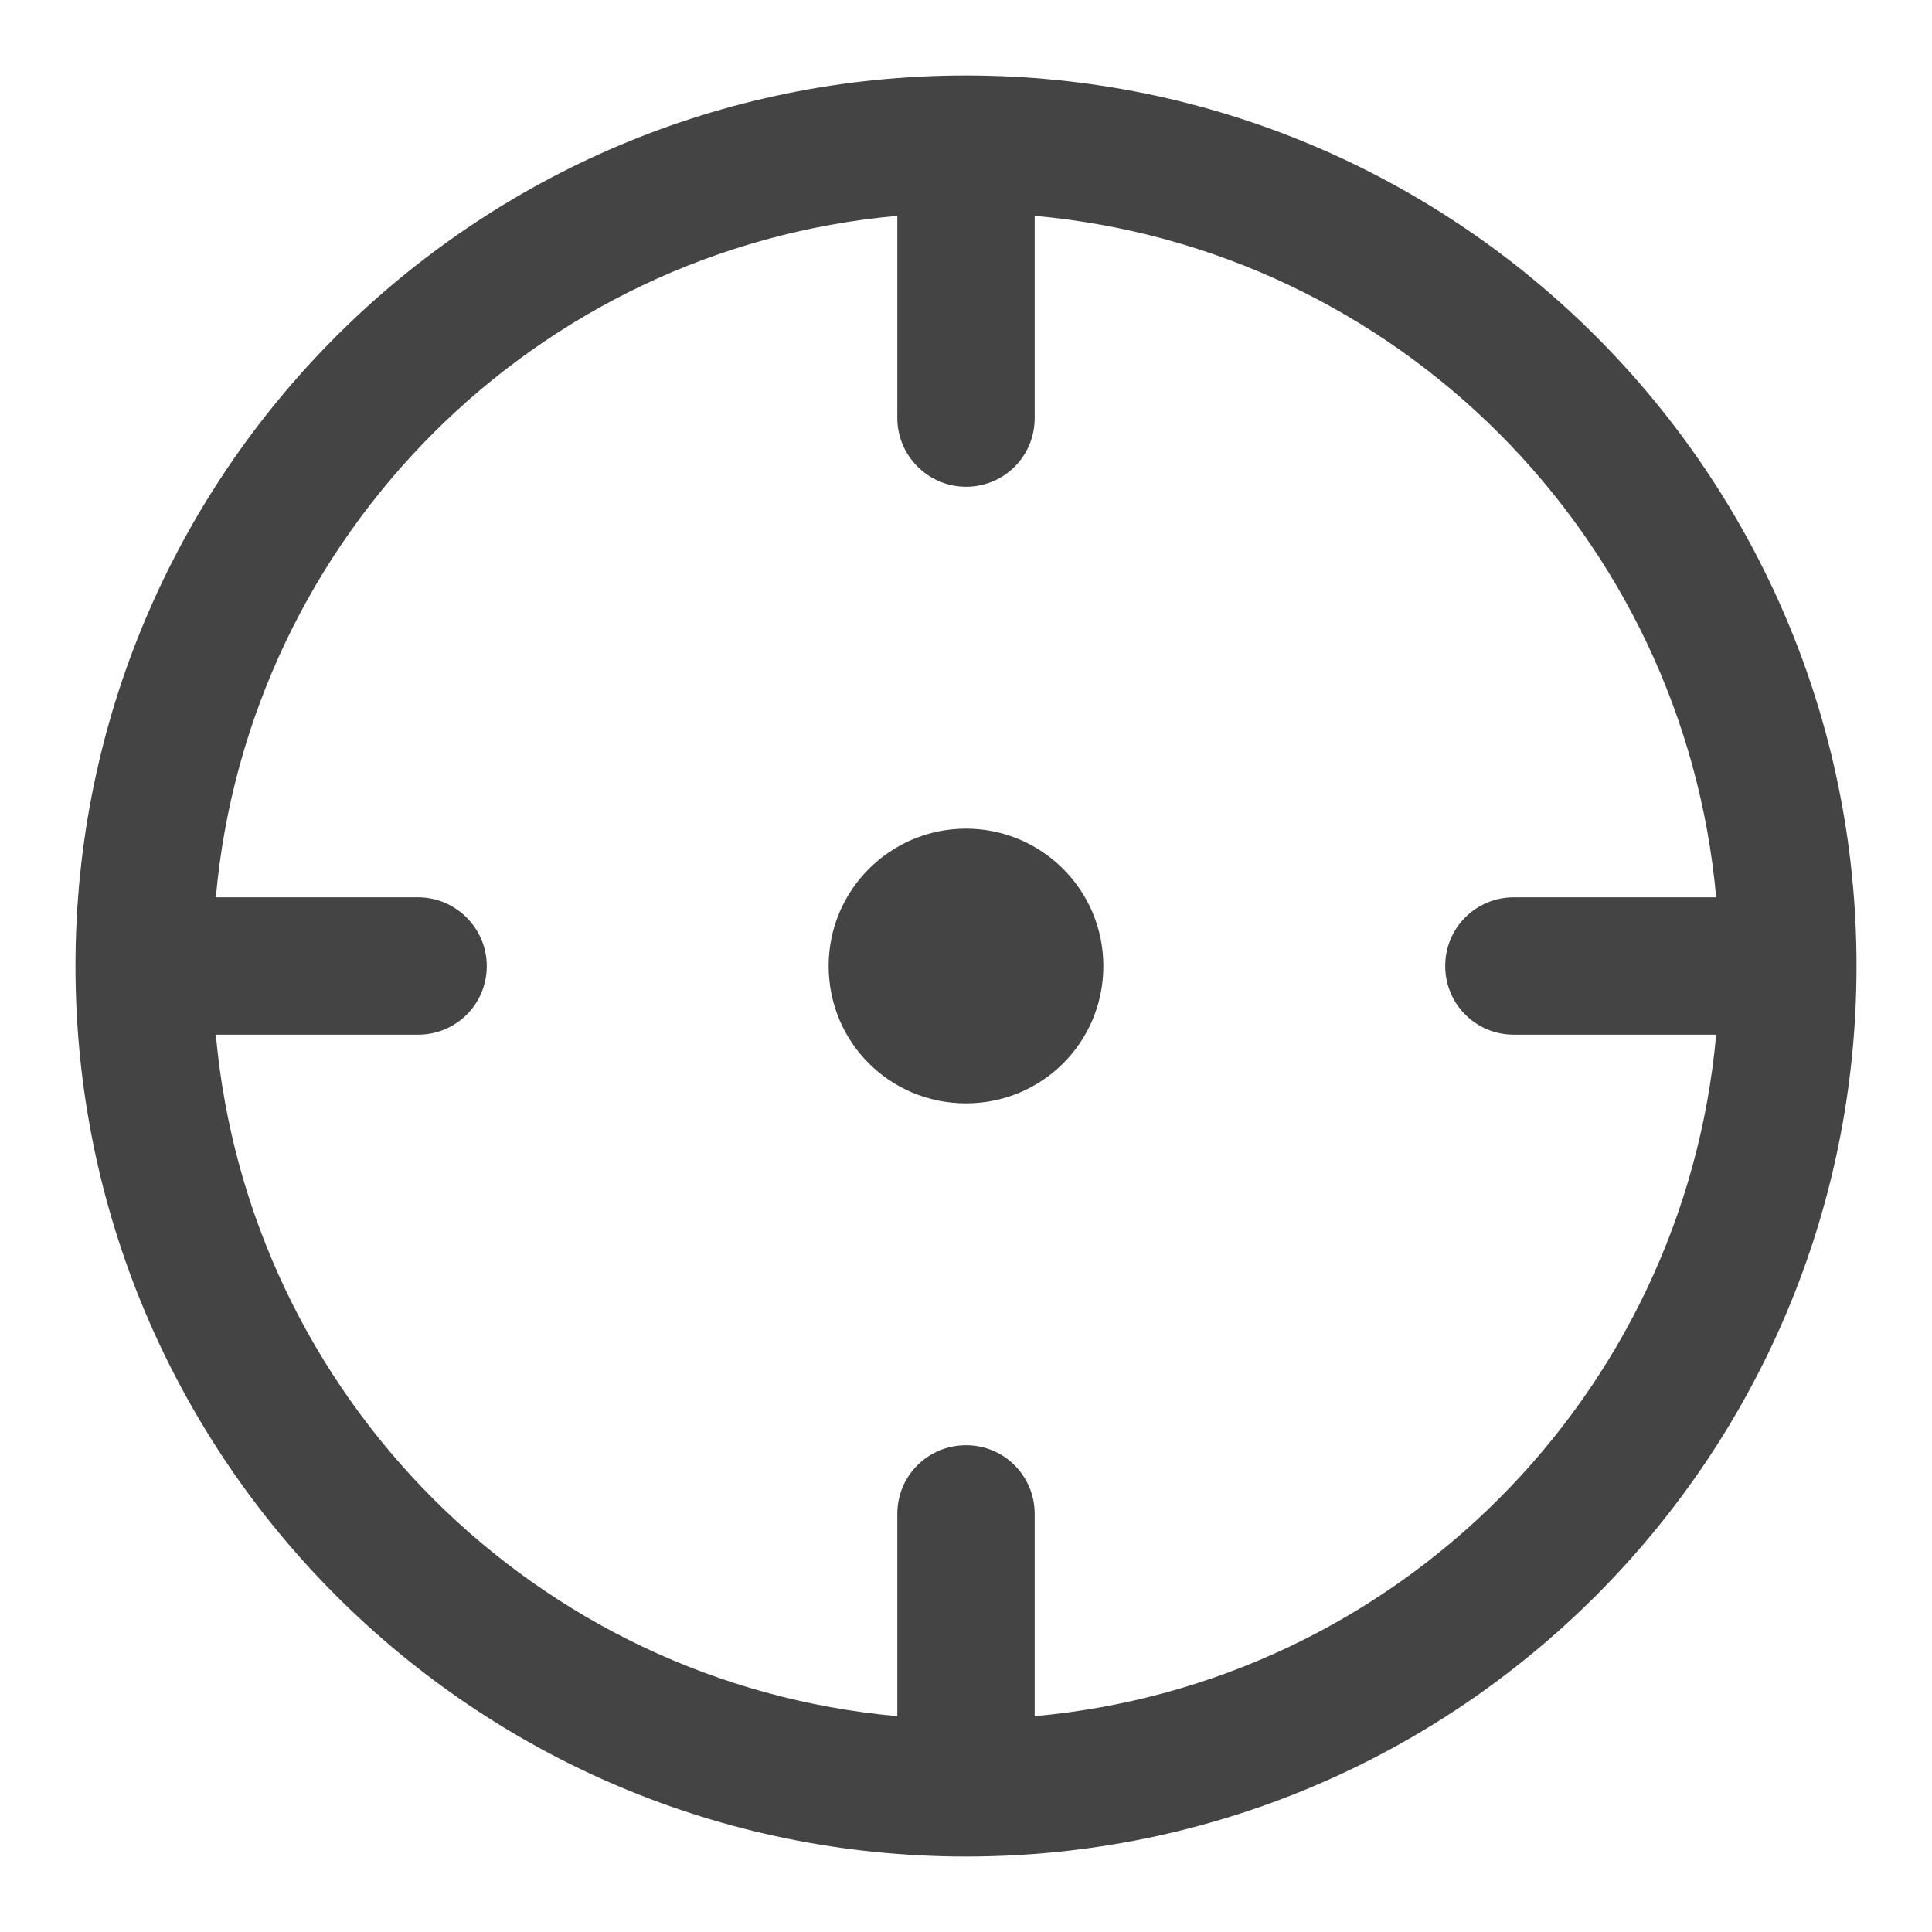
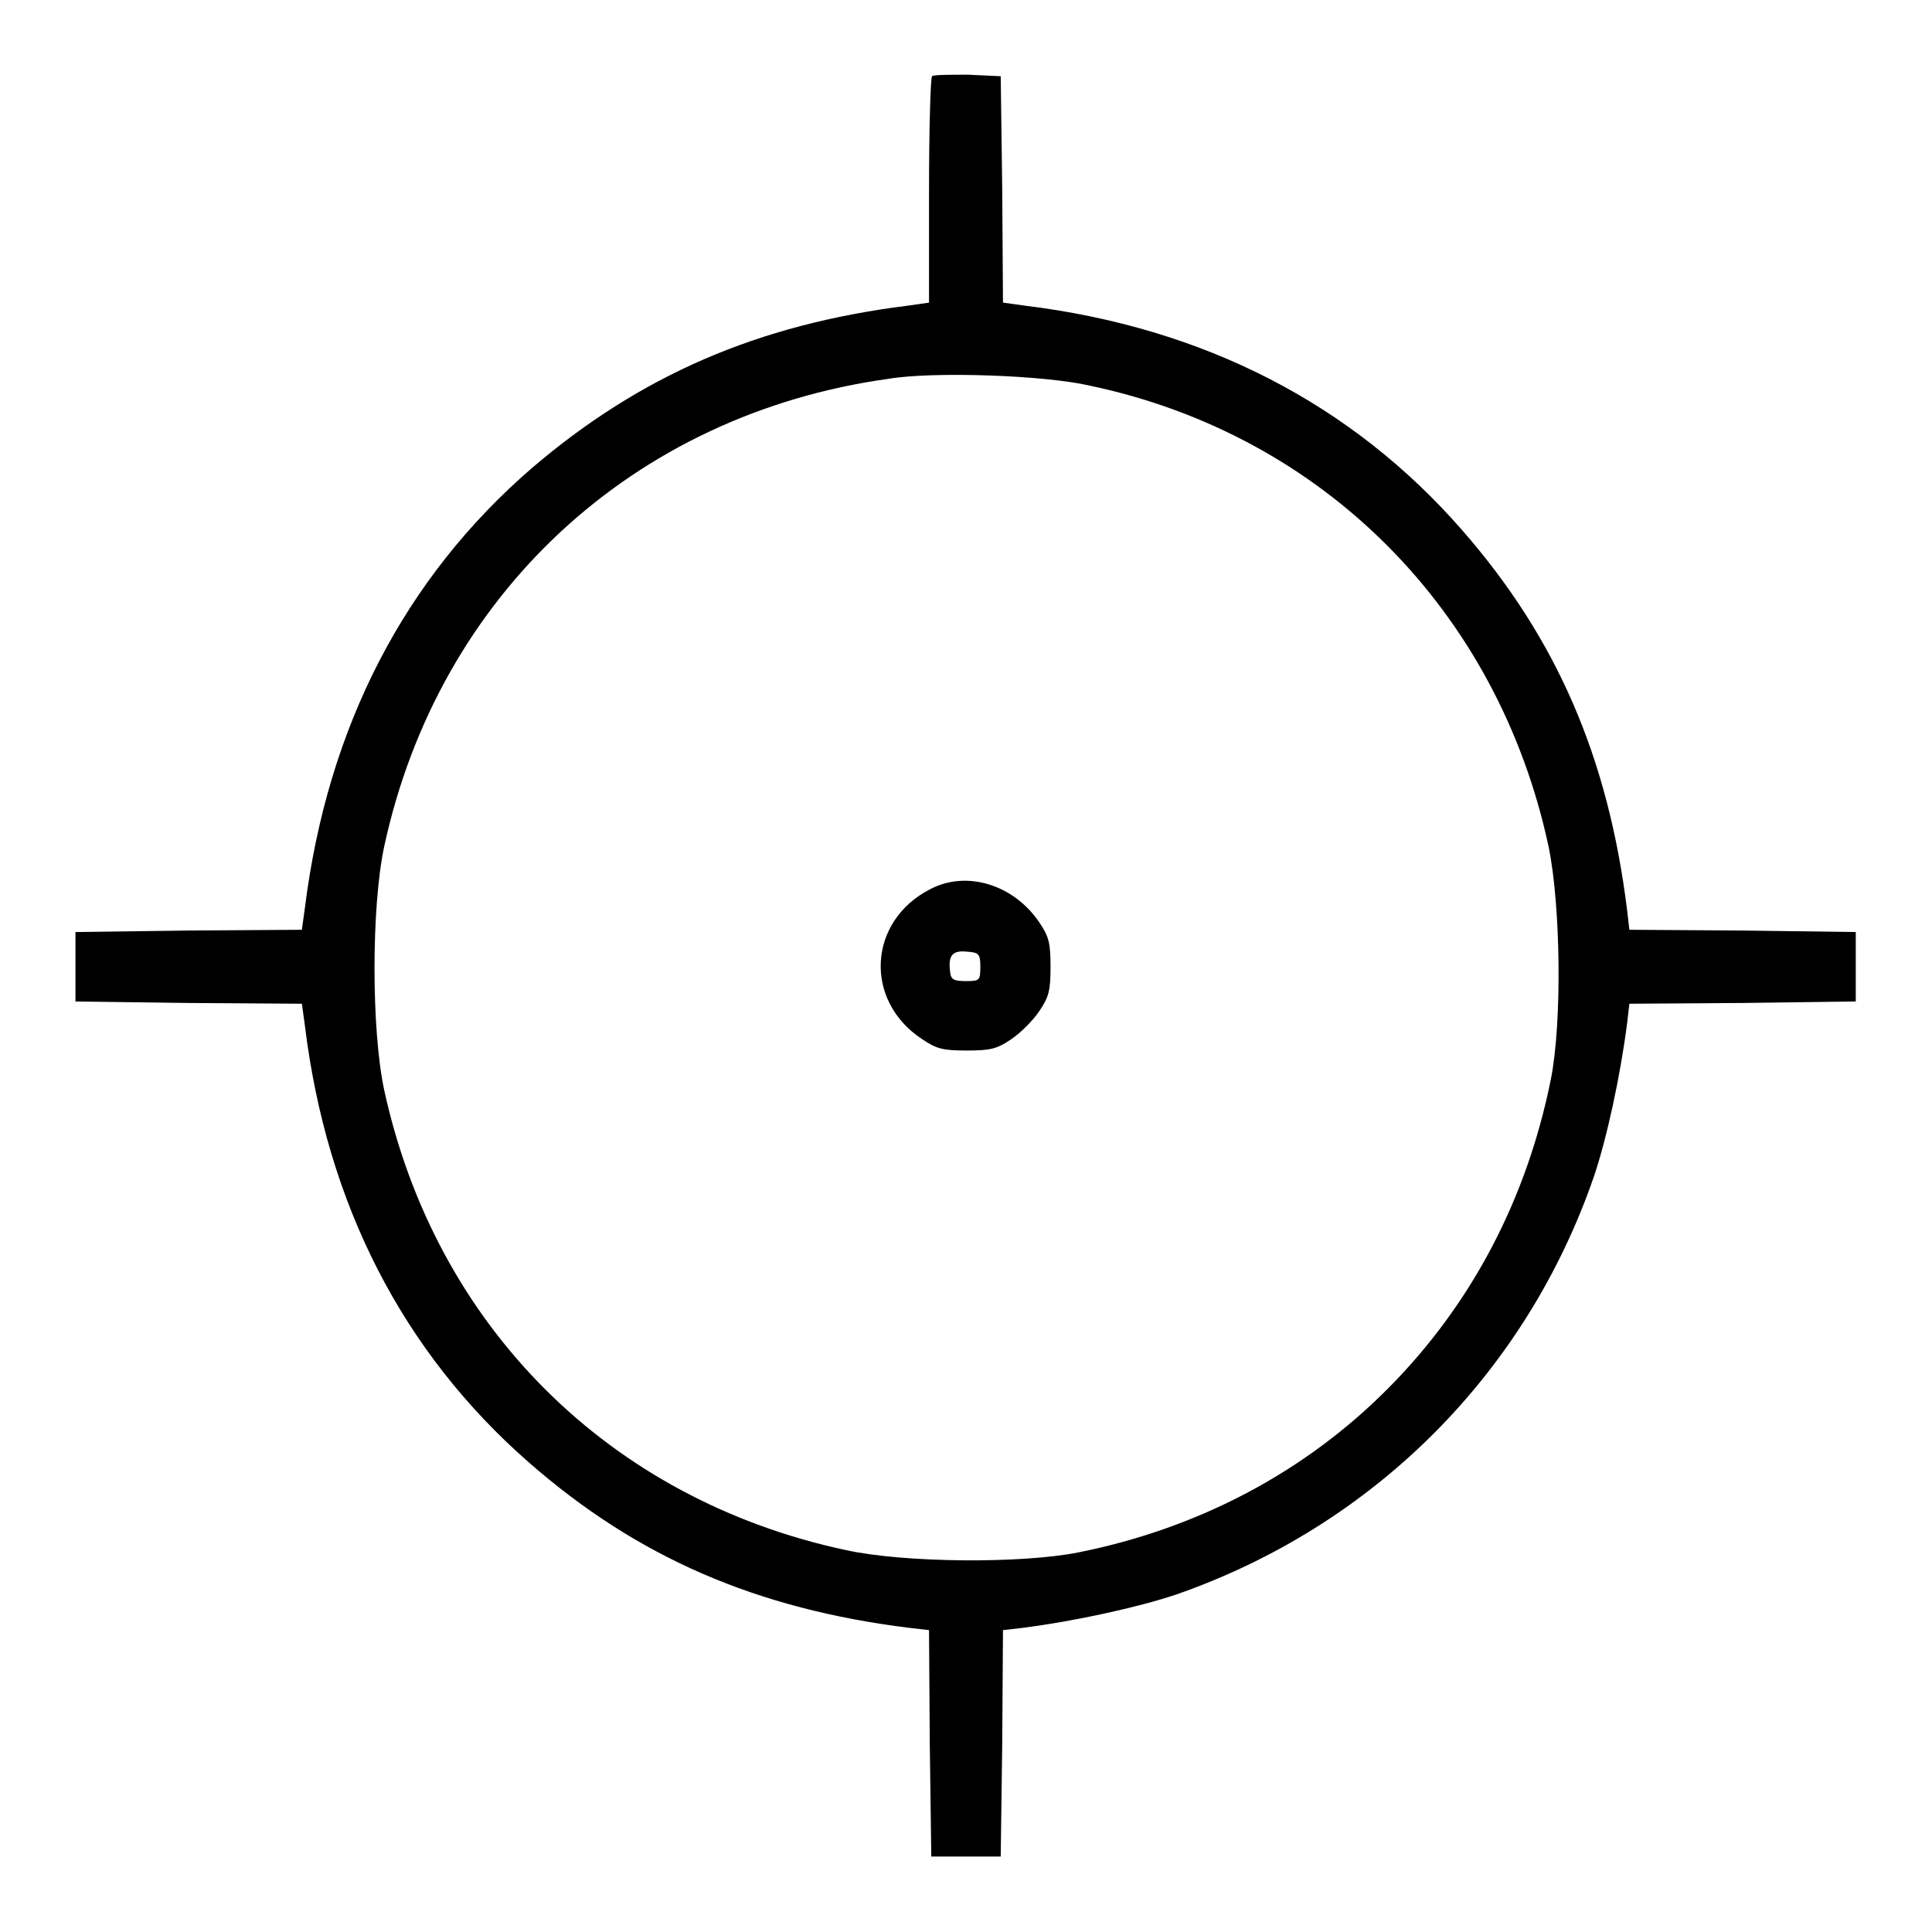
- <svg xmlns="http://www.w3.org/2000/svg" height="100%" stroke-miterlimit="10" style="fill-rule:nonzero;clip-rule:evenodd;stroke-linecap:round;stroke-linejoin:round;" version="1.1" viewBox="0 0 256 256" width="100%" xml:space="preserve">
-   <defs />
-   <g id="Untitled">
-     <path d="M128 10C62.8 10 10 62.8 10 128C10 193.2 62.8 246 128 246C193.2 246 246 193.2 246 128C246 62.8 193.2 10 128 10ZM137.1 227.4L137.1 200.6C137.1 195.6 133.1 191.5 128 191.5C123 191.5 118.9 195.5 118.9 200.6L118.9 227.4C71 223.1 32.9 185 28.6 137.1L55.4 137.1C60.4 137.1 64.5 133.1 64.5 128C64.5 123 60.4 118.9 55.4 118.9L28.6 118.9C32.9 71 71 32.9 118.9 28.6L118.9 55.4C118.9 60.4 123 64.5 128 64.5C133 64.5 137.1 60.5 137.1 55.4L137.1 28.6C185 32.9 223.1 71 227.4 118.9L200.6 118.9C195.6 118.9 191.5 122.9 191.5 128C191.5 133 195.5 137.1 200.6 137.1L227.4 137.1C223.1 185 185 223.1 137.1 227.4ZM128 109.8C118 109.8 109.8 117.9 109.8 128C109.8 138.1 117.9 146.2 128 146.2C138.1 146.2 146.2 138.1 146.2 128C146.2 117.9 138 109.8 128 109.8Z" fill="#444444" fill-rule="nonzero" opacity="1" stroke="none" />
+ <svg xmlns="http://www.w3.org/2000/svg" version="1.1" x="0px" y="0px" viewBox="0 0 256 256" enable-background="new 0 0 256 256" xml:space="preserve">
+   <g>
+     <g>
+       <g>
+         <path fill="#000000" d="M123.5,10.1c-0.2,0.2-0.4,7.1-0.4,15.2v14.8l-2.8,0.4c-20,2.5-35.5,9.3-49.8,21.5c-16.9,14.6-27.1,34.3-30.1,58.3l-0.4,2.9l-15,0.1l-15,0.2v4.6v4.6l15,0.2l15,0.1l0.4,2.9c2.9,23.7,13,43.3,29.7,57.9c14.4,12.6,30.2,19.4,50.4,21.9l2.6,0.3l0.1,15l0.2,15h4.6h4.6l0.2-15l0.1-15l2.6-0.3c7-0.9,15.2-2.7,20.3-4.4c26.2-9.1,46.4-29.3,55.4-55.4c1.7-5,3.5-13.3,4.4-20.3l0.3-2.6l15-0.1l15-0.2v-4.6v-4.6l-15-0.2l-15-0.1l-0.3-2.6c-2.5-20.2-9.3-36-21.9-50.4c-14.6-16.7-34.2-26.8-57.9-29.7l-2.9-0.4l-0.1-15l-0.2-15l-4.3-0.2C125.8,9.9,123.7,9.9,123.5,10.1z M144.4,51.1c30.9,6.5,54.1,29.8,60.8,61.1c1.6,7.8,1.8,23.2,0.3,30.8c-3.2,15.9-10.5,29.8-21.5,40.9c-11,11.1-25.1,18.6-41.1,21.8c-7.5,1.5-23,1.4-30.8-0.3c-31.4-6.7-54.4-29.7-61.2-61c-1.7-8-1.7-24.2,0-32.2c7.2-33.4,33-57.3,66.8-62C123.5,49.2,138.4,49.7,144.4,51.1z" />
+         <path fill="#000000" d="M123.3,117.8c-8.3,4.2-8.9,14.8-1.1,19.9c1.9,1.3,2.8,1.5,5.9,1.5s4-0.2,5.9-1.5c1.2-0.8,2.9-2.5,3.7-3.7c1.3-1.9,1.5-2.8,1.5-5.9s-0.2-4-1.5-5.9C134.3,117.2,128.1,115.3,123.3,117.8z M129.9,128.1c0,1.8-0.1,1.9-1.9,1.9c-1.6,0-2-0.2-2.1-1.2c-0.3-2.2,0.3-2.9,2.2-2.7C129.7,126.2,129.9,126.4,129.9,128.1z" />
+       </g>
+     </g>
  </g>
</svg>
